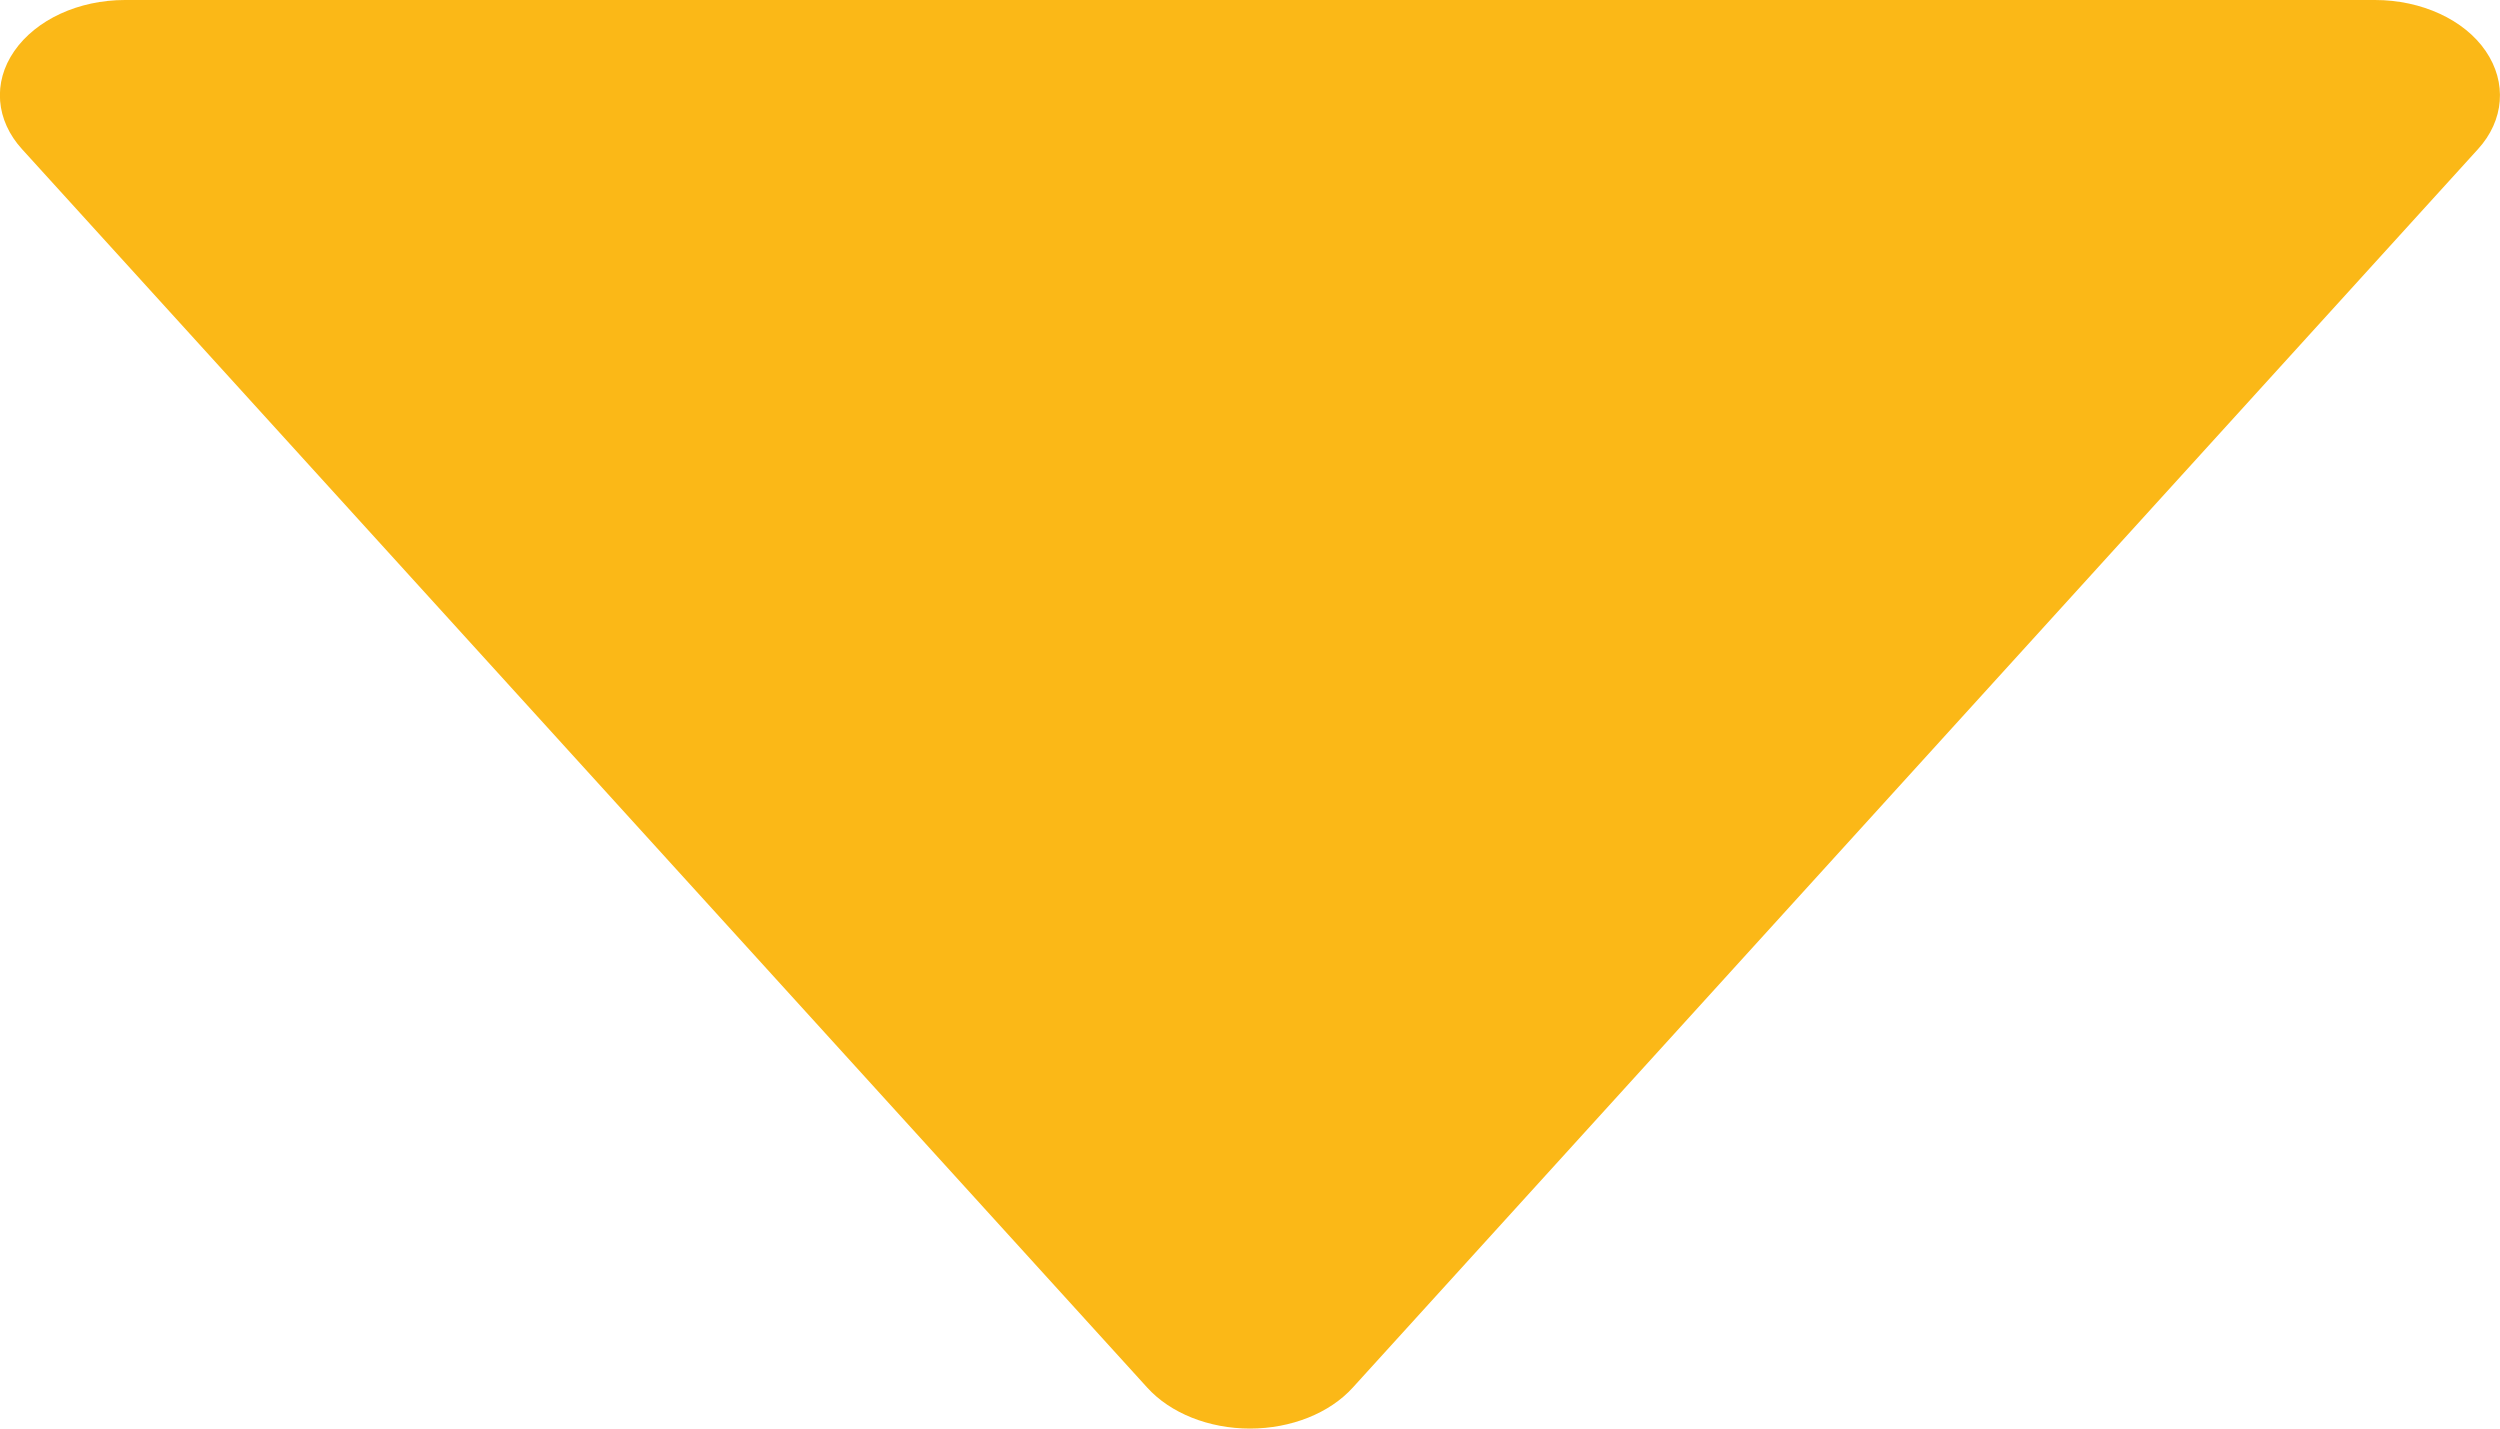
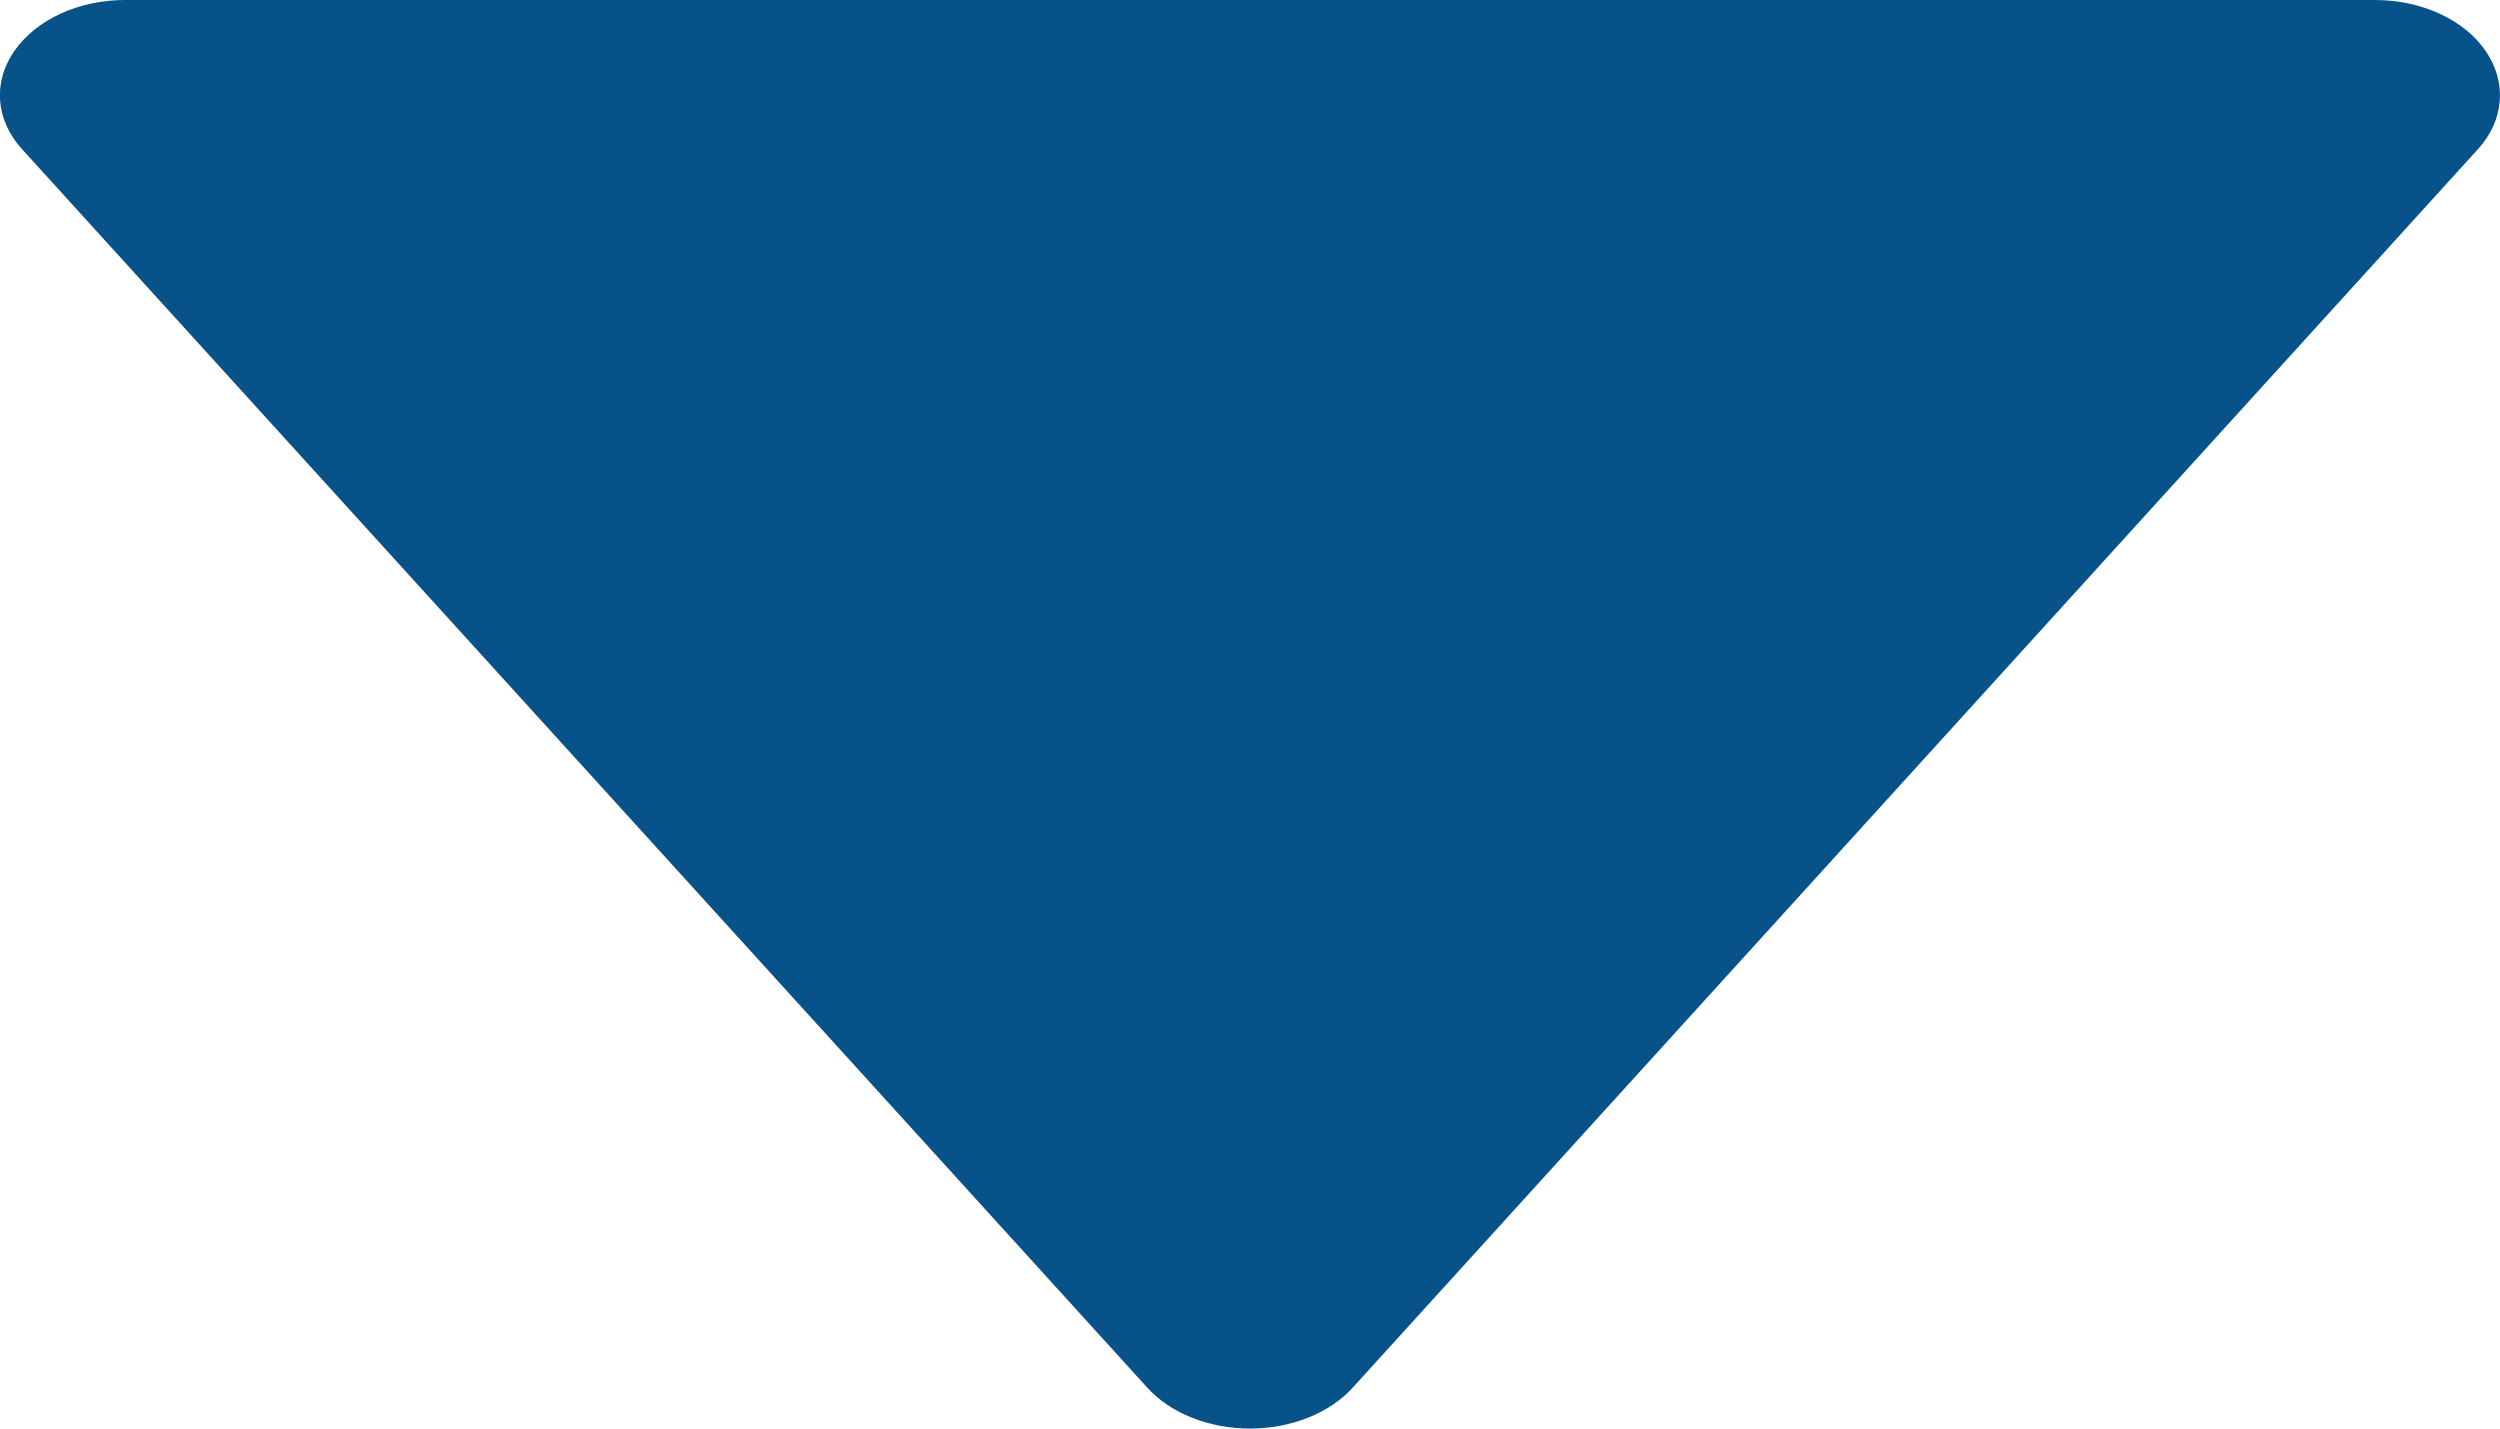
<svg xmlns="http://www.w3.org/2000/svg" width="7" height="4" viewBox="0 0 7 4" fill="none">
-   <path d="M3.212 3.885C3.277 3.957 3.385 4 3.5 4C3.615 4 3.723 3.957 3.788 3.885L6.938 0.418C7.012 0.337 7.02 0.231 6.96 0.143C6.9 0.055 6.78 0 6.65 0L0.35 0C0.22 0 0.101 0.055 0.04 0.143C-0.021 0.231 -0.012 0.337 0.062 0.418L3.212 3.885Z" fill="#FBB817" />
+   <path d="M3.212 3.885C3.277 3.957 3.385 4 3.5 4C3.615 4 3.723 3.957 3.788 3.885L6.938 0.418C7.012 0.337 7.02 0.231 6.96 0.143C6.9 0.055 6.78 0 6.65 0L0.35 0C0.22 0 0.101 0.055 0.04 0.143C-0.021 0.231 -0.012 0.337 0.062 0.418L3.212 3.885Z" fill="#075289" />
</svg>
